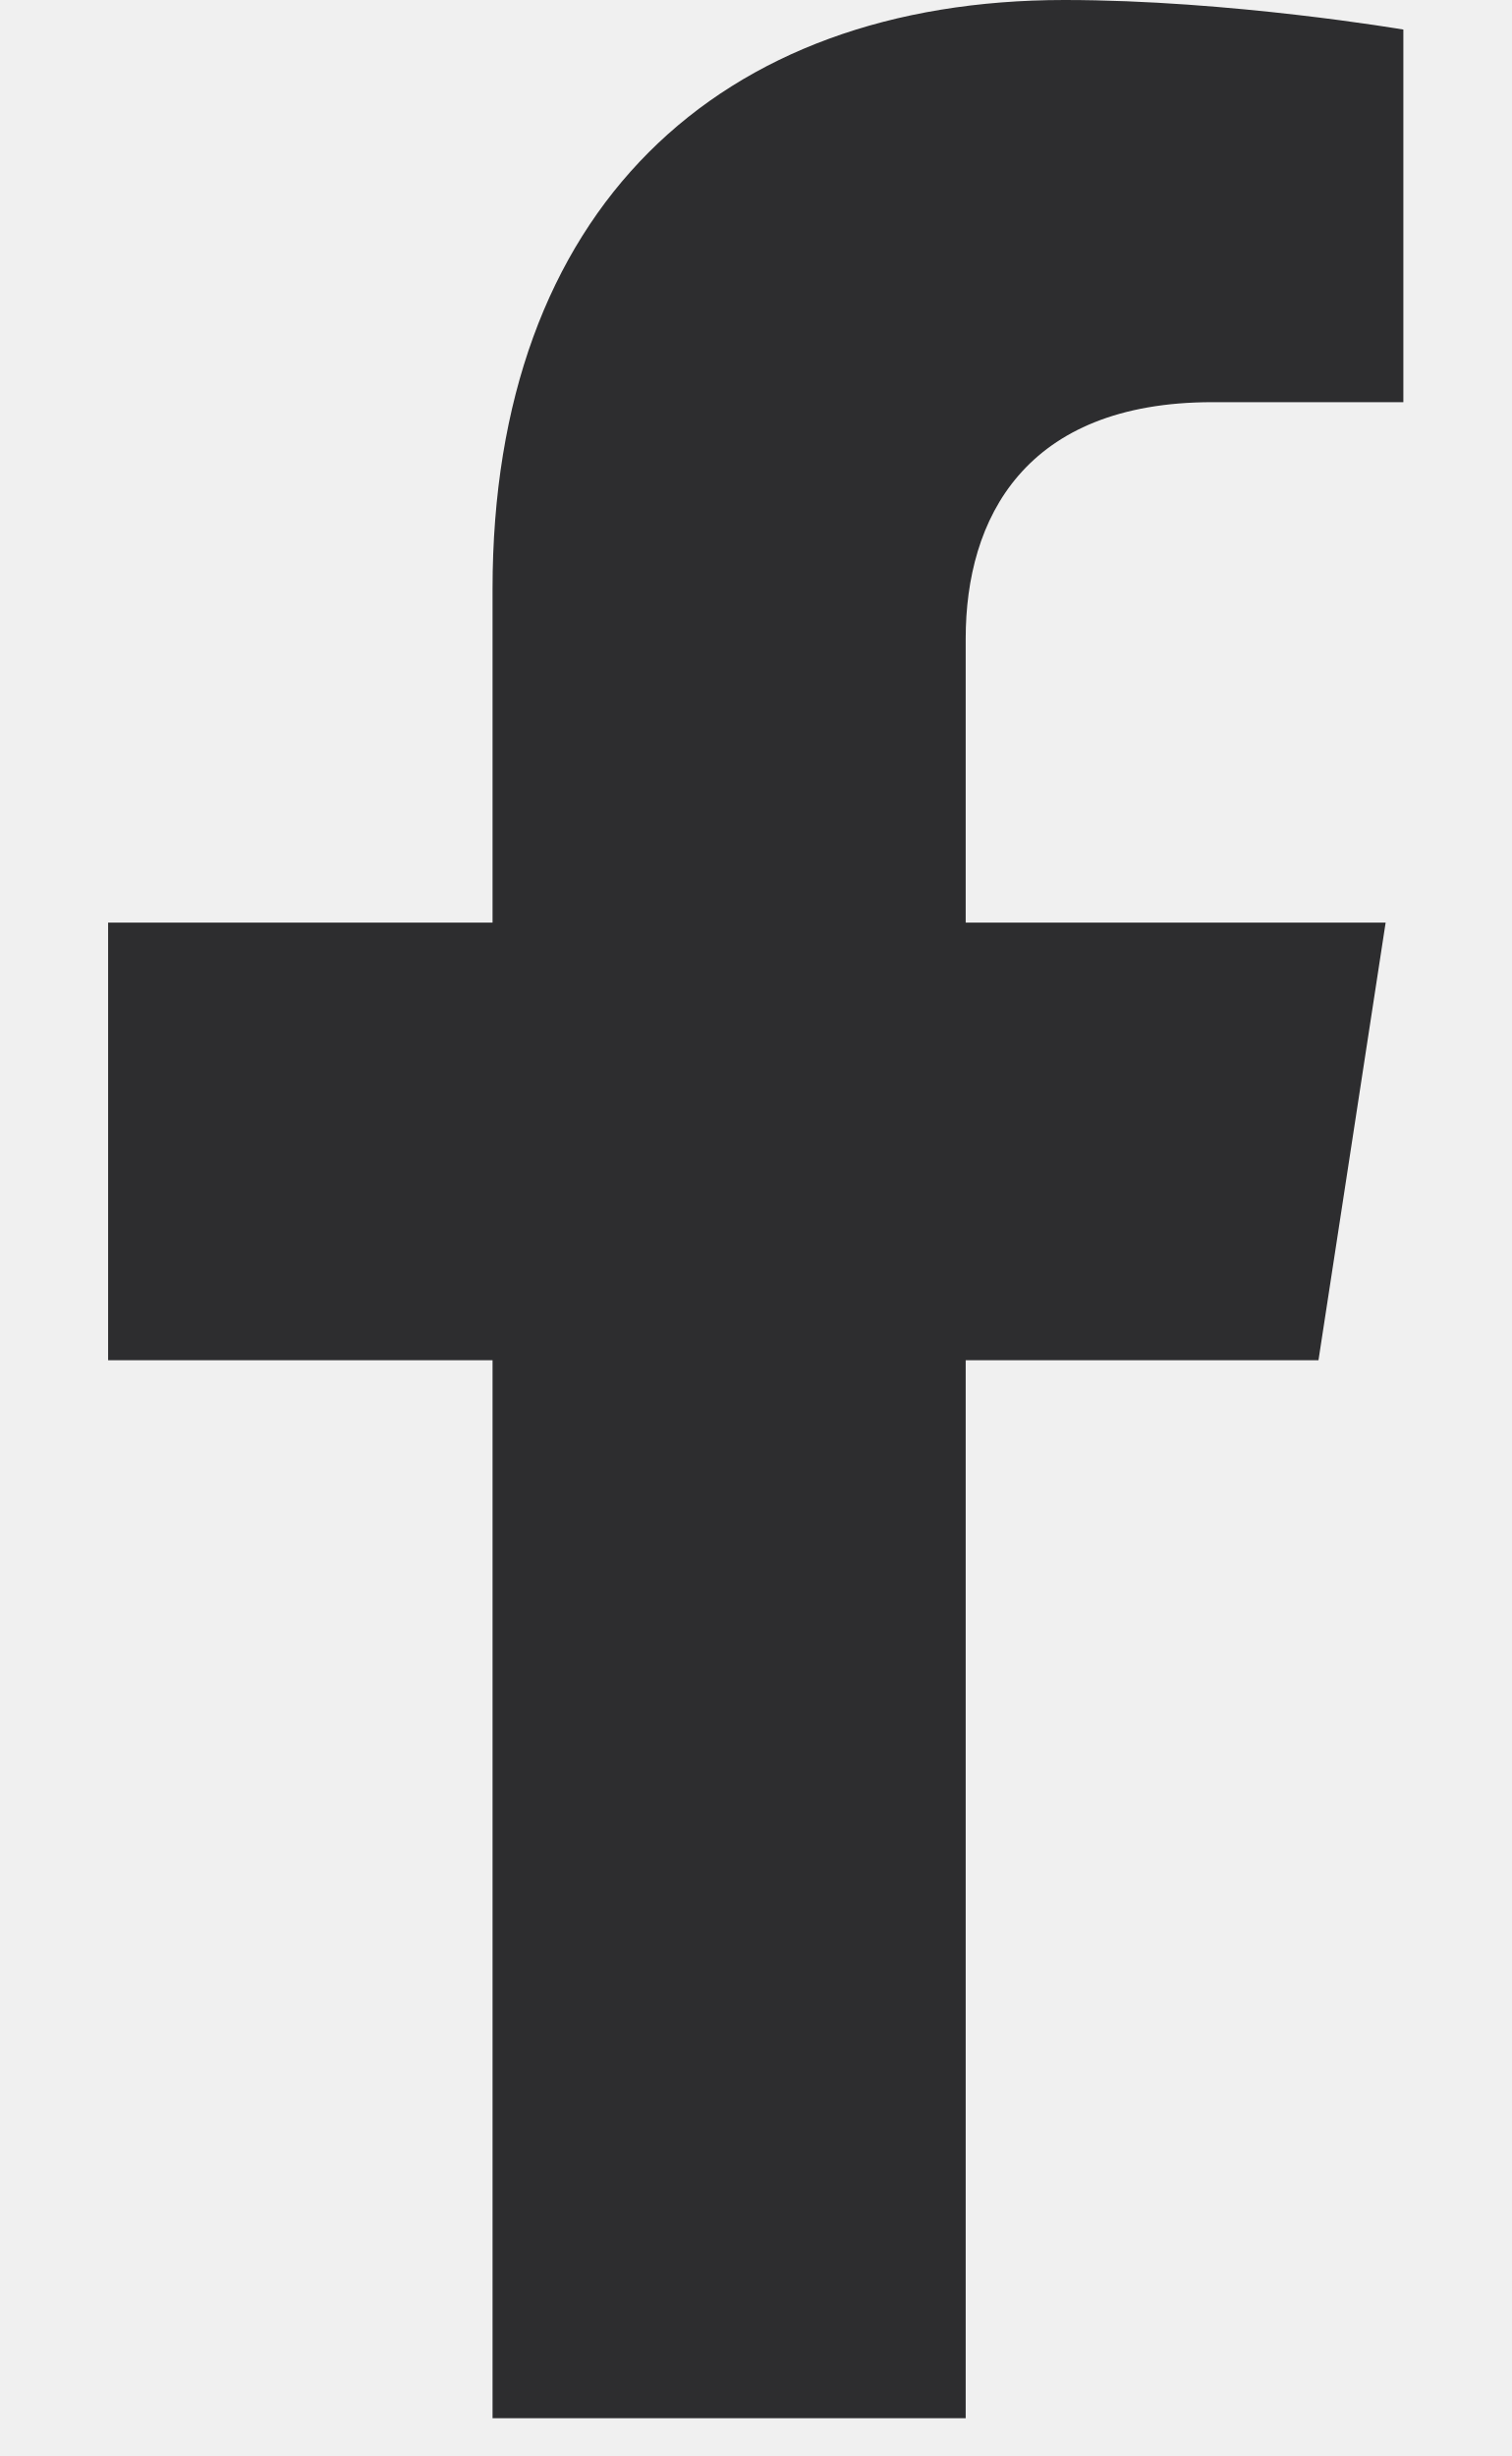
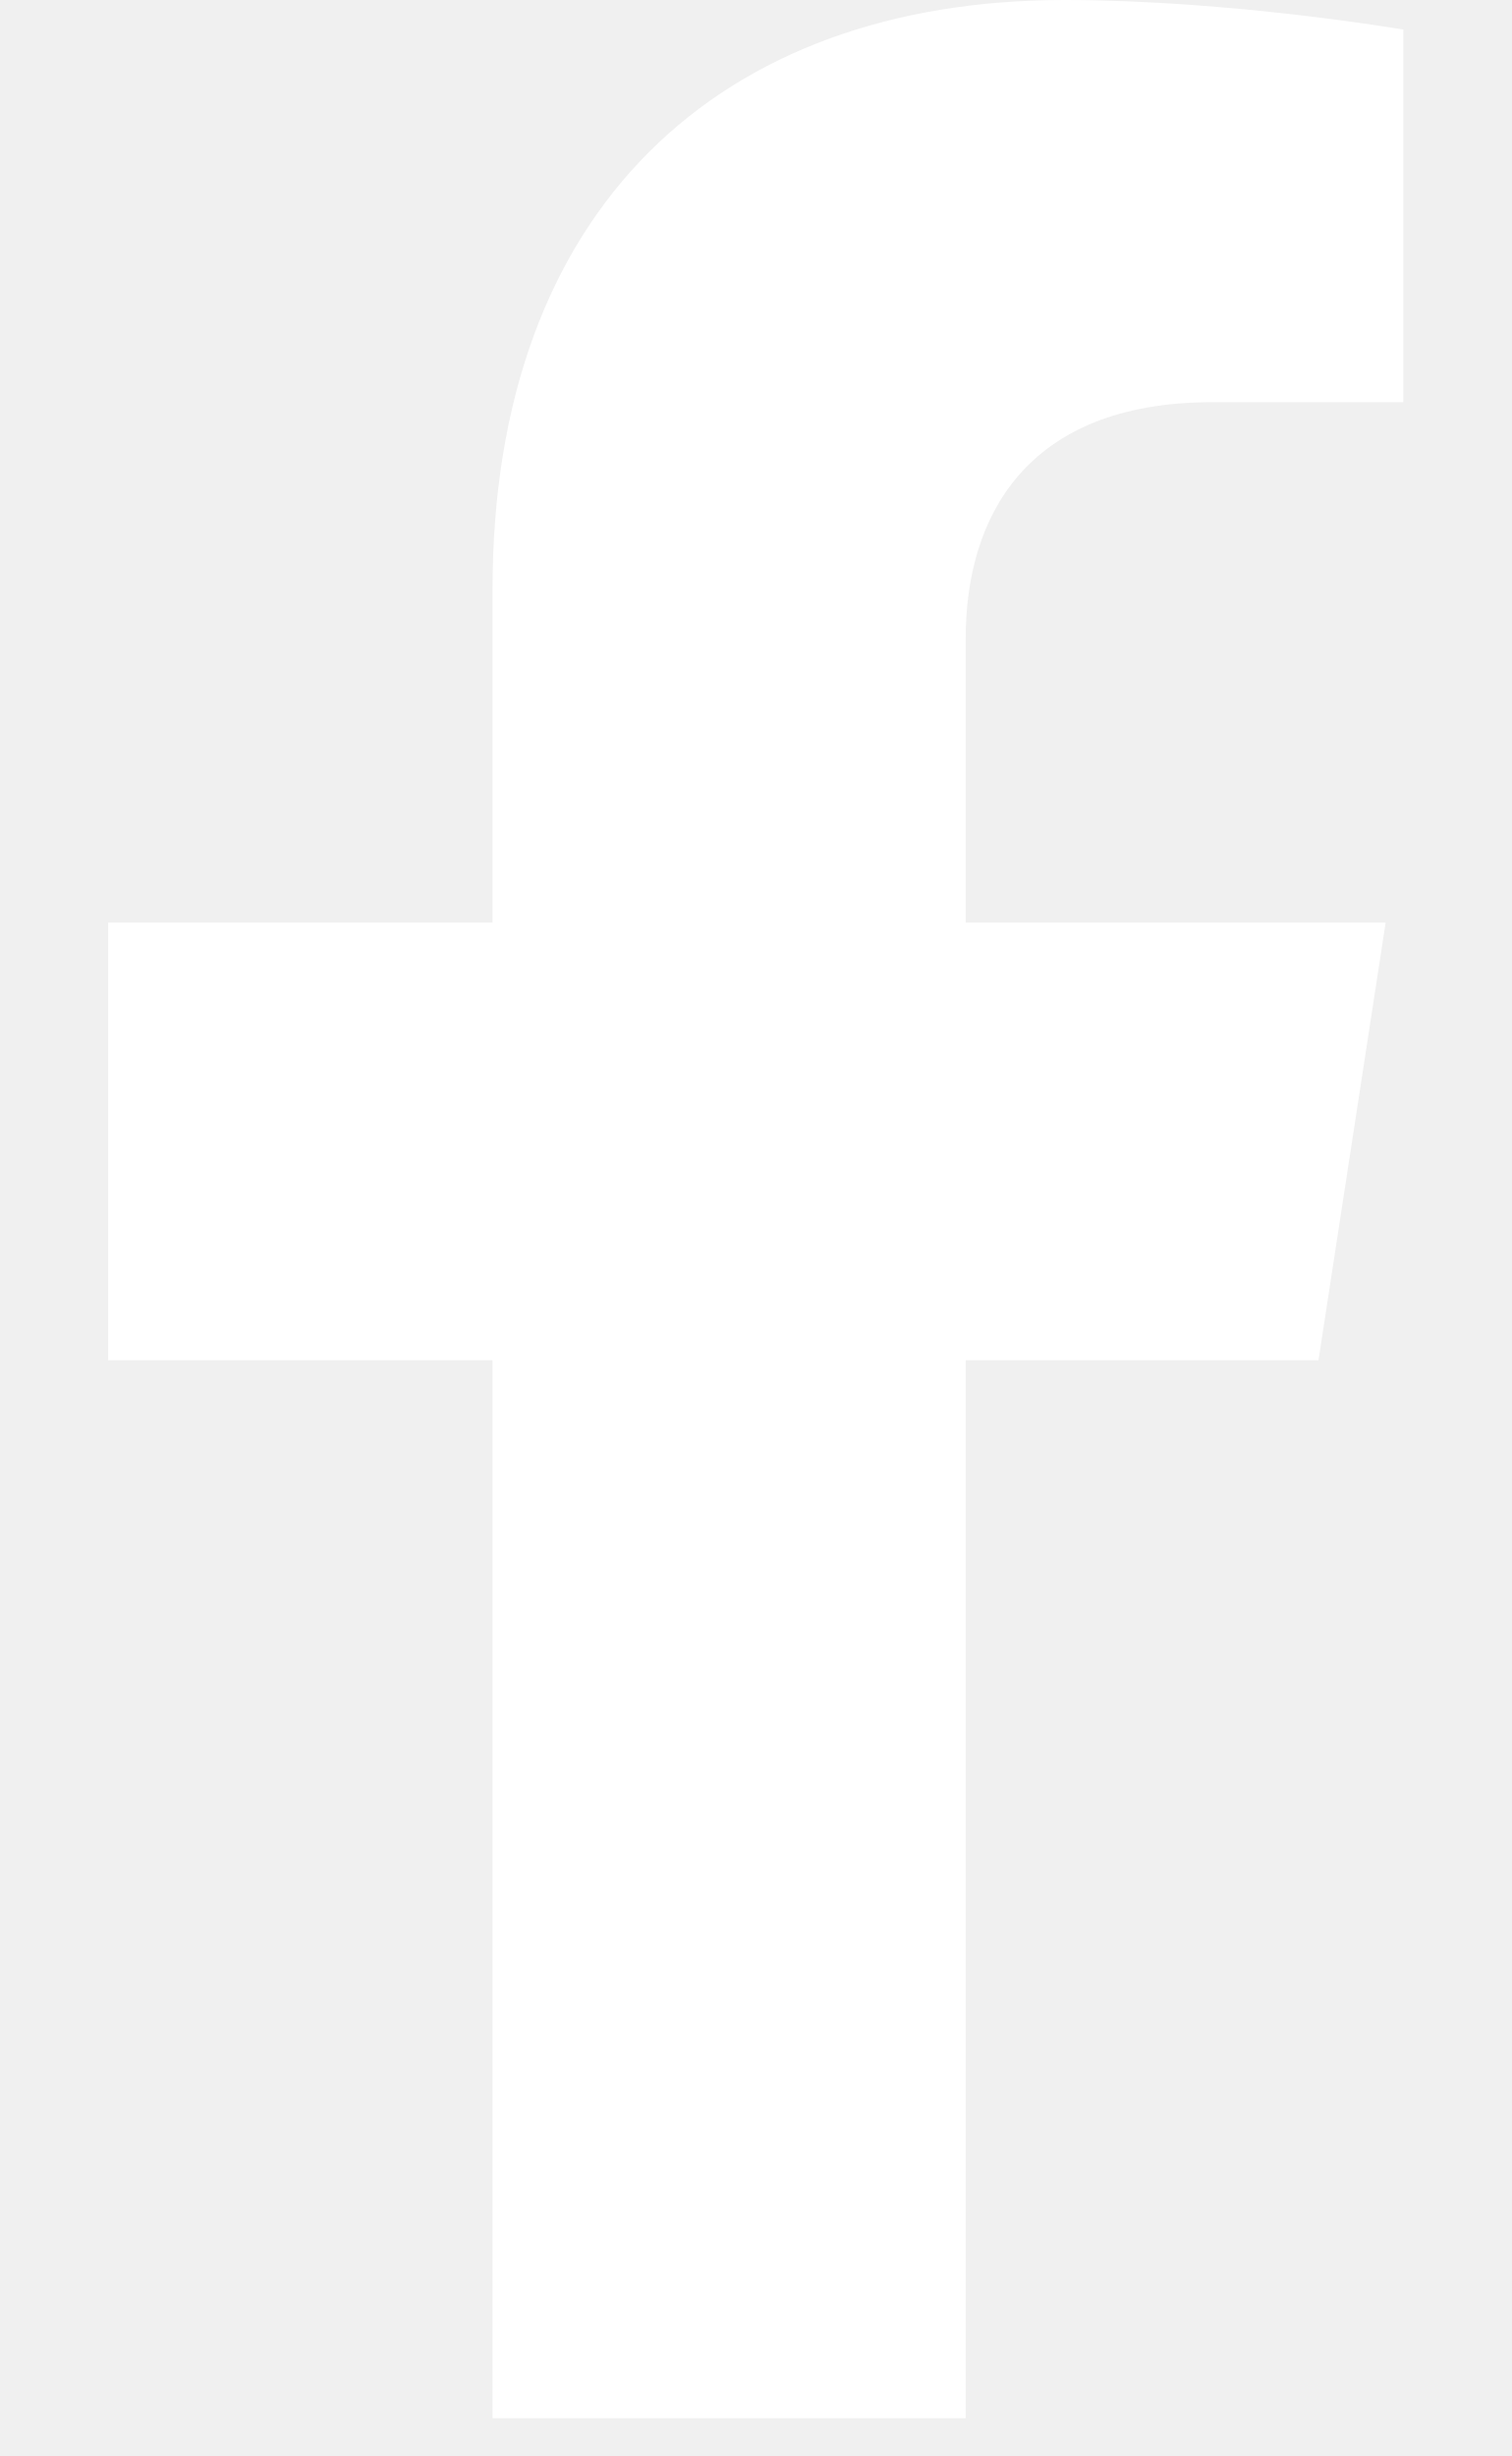
- <svg xmlns="http://www.w3.org/2000/svg" width="32" height="52" viewBox="0 0 32 52" fill="none">
+ <svg xmlns="http://www.w3.org/2000/svg" width="32" height="52" viewBox="0 0 32 52" fill="#ffffff">
  <g clip-path="url(#clip0_2_227)">
-     <path d="M27.914 28.8L29.336 19.534H20.445V13.521C20.445 10.986 21.687 8.515 25.669 8.515H29.711V0.626C29.711 0.626 26.043 0 22.536 0C15.214 0 10.428 4.438 10.428 12.472V19.534H2.289V28.8H10.428V51.2H20.445V28.8H27.914Z" fill="#2D2D2F" />
+     <path d="M27.914 28.8L29.336 19.534H20.445V13.521C20.445 10.986 21.687 8.515 25.669 8.515H29.711V0.626C29.711 0.626 26.043 0 22.536 0C15.214 0 10.428 4.438 10.428 12.472V19.534H2.289V28.8H10.428V51.2H20.445V28.8H27.914Z" />
  </g>
  <defs>
    <clipPath id="clip0_2_227">
      <rect width="32" height="51.2" fill="white" />
    </clipPath>
  </defs>
</svg>
